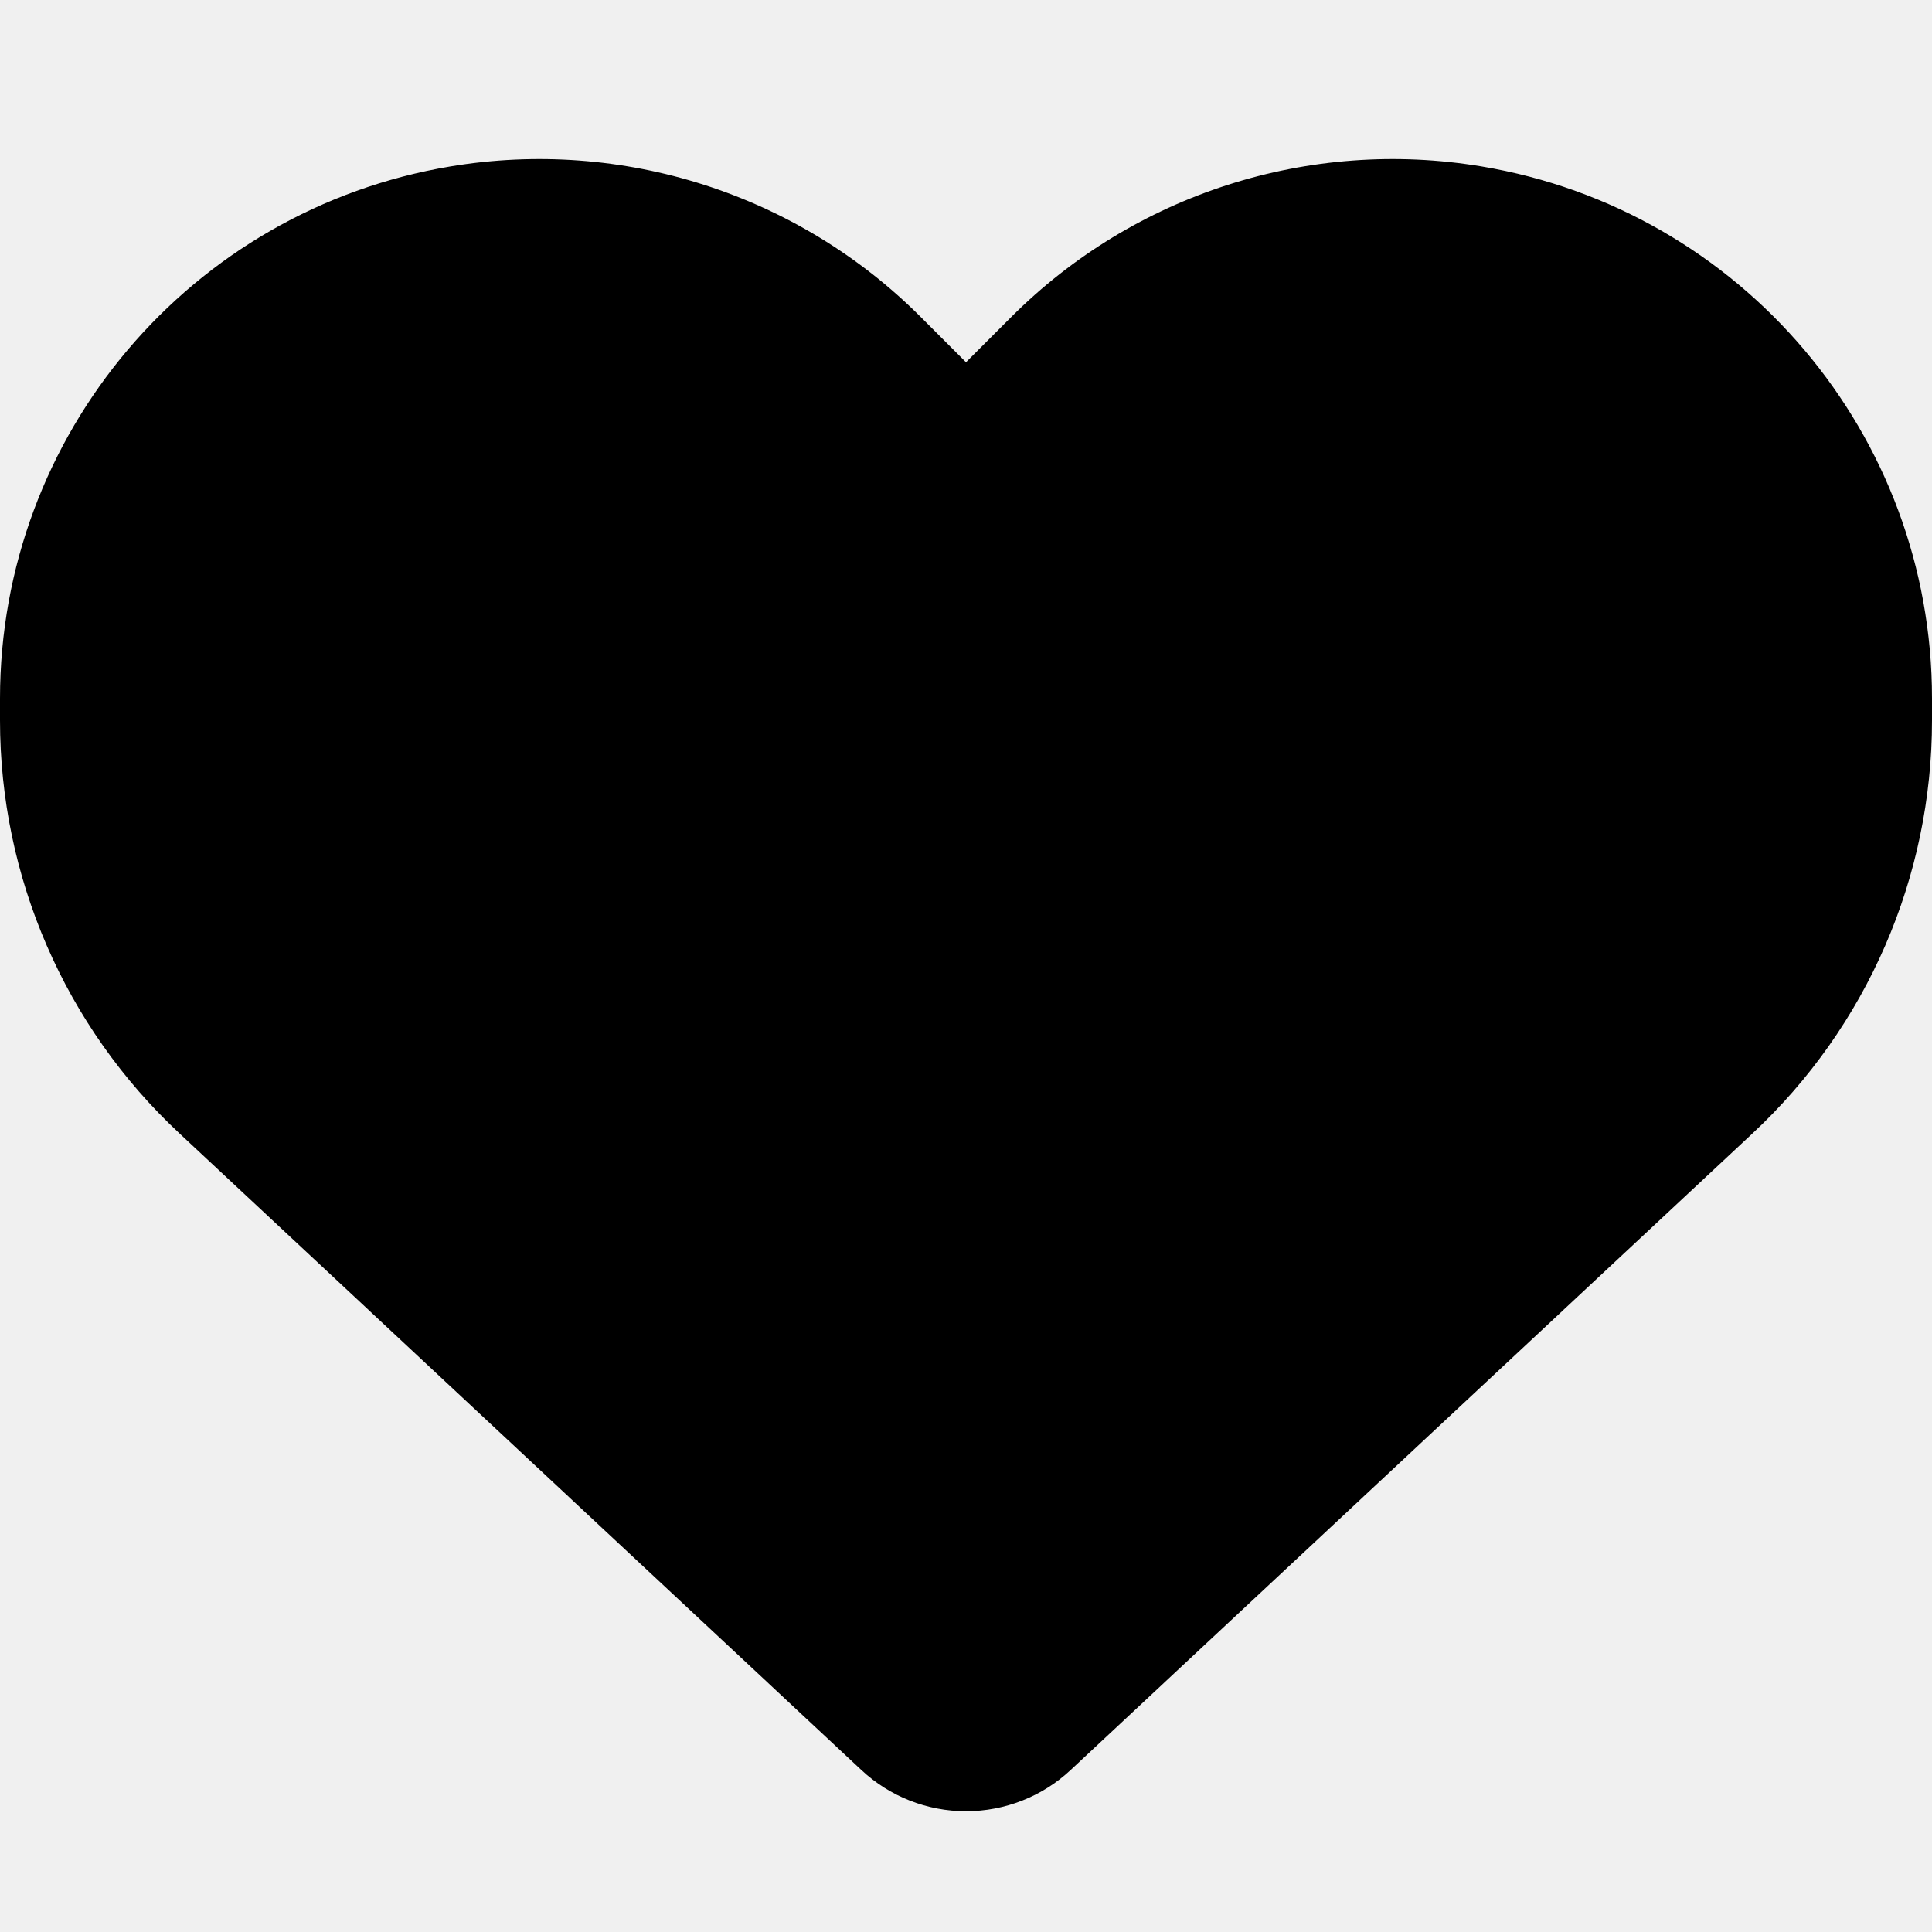
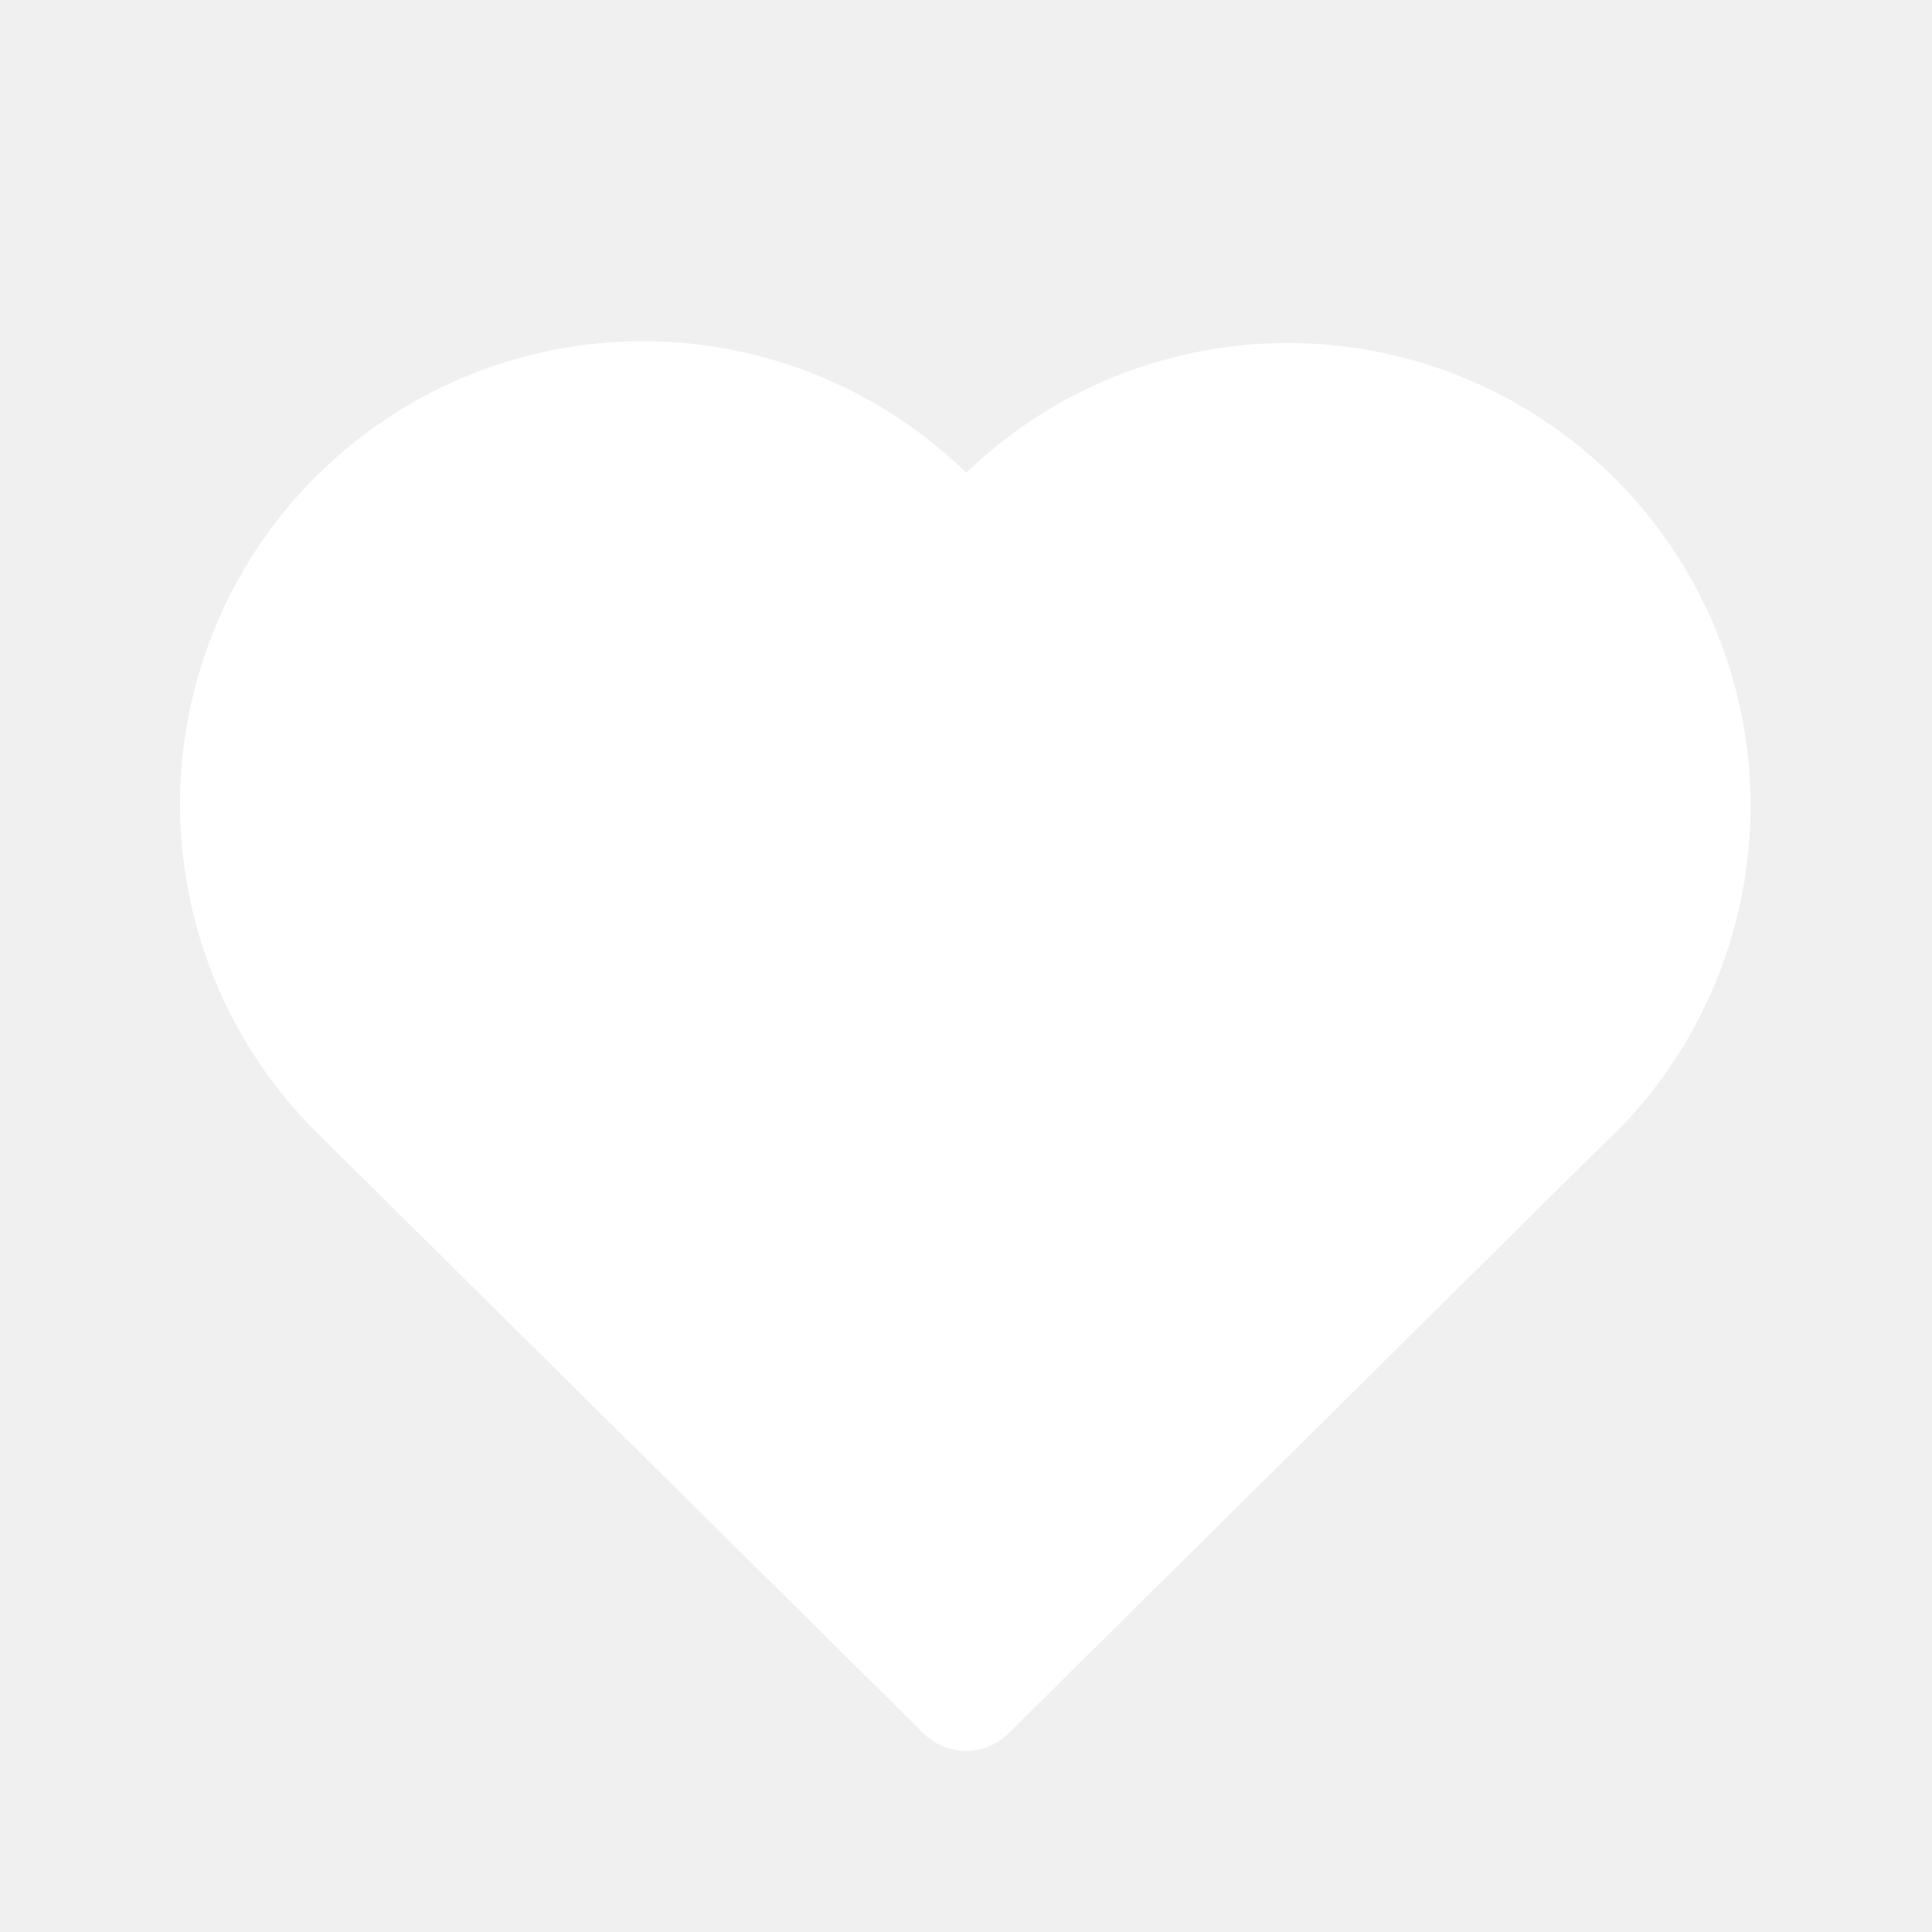
- <svg xmlns="http://www.w3.org/2000/svg" viewBox="0 0 512 512">
-   <path d="M47.6 300.4L228.3 469.1c7.5 7 17.4 10.9 27.7 10.9s20.2-3.9 27.7-10.9L464.4 300.4c30.4-28.3 47.6-68 47.6-109.5v-5.8c0-69.9-50.5-129.5-119.4-141C347 36.5 300.6 51.4 268 84L256 96 244 84c-32.6-32.6-79-47.5-124.6-39.9C50.5 55.6 0 115.2 0 185.1v5.8c0 41.5 17.2 81.2 47.6 109.5z" />
+ <svg xmlns="http://www.w3.org/2000/svg" class="icon icon-tabler icon-tabler-heart" width="25" height="25" viewBox="0 0 24 24" stroke-width="1.5" stroke="#FFF" fill="#FFF" stroke-linecap="round" stroke-linejoin="round">
+   <path stroke="none" d="M0 0h24v24H0z" fill="none" />
+   <path d="M19.5 13.572l-7.5 7.428l-7.5 -7.428m0 0a5 5 0 1 1 7.5 -6.566a5 5 0 1 1 7.5 6.572" />
</svg>
